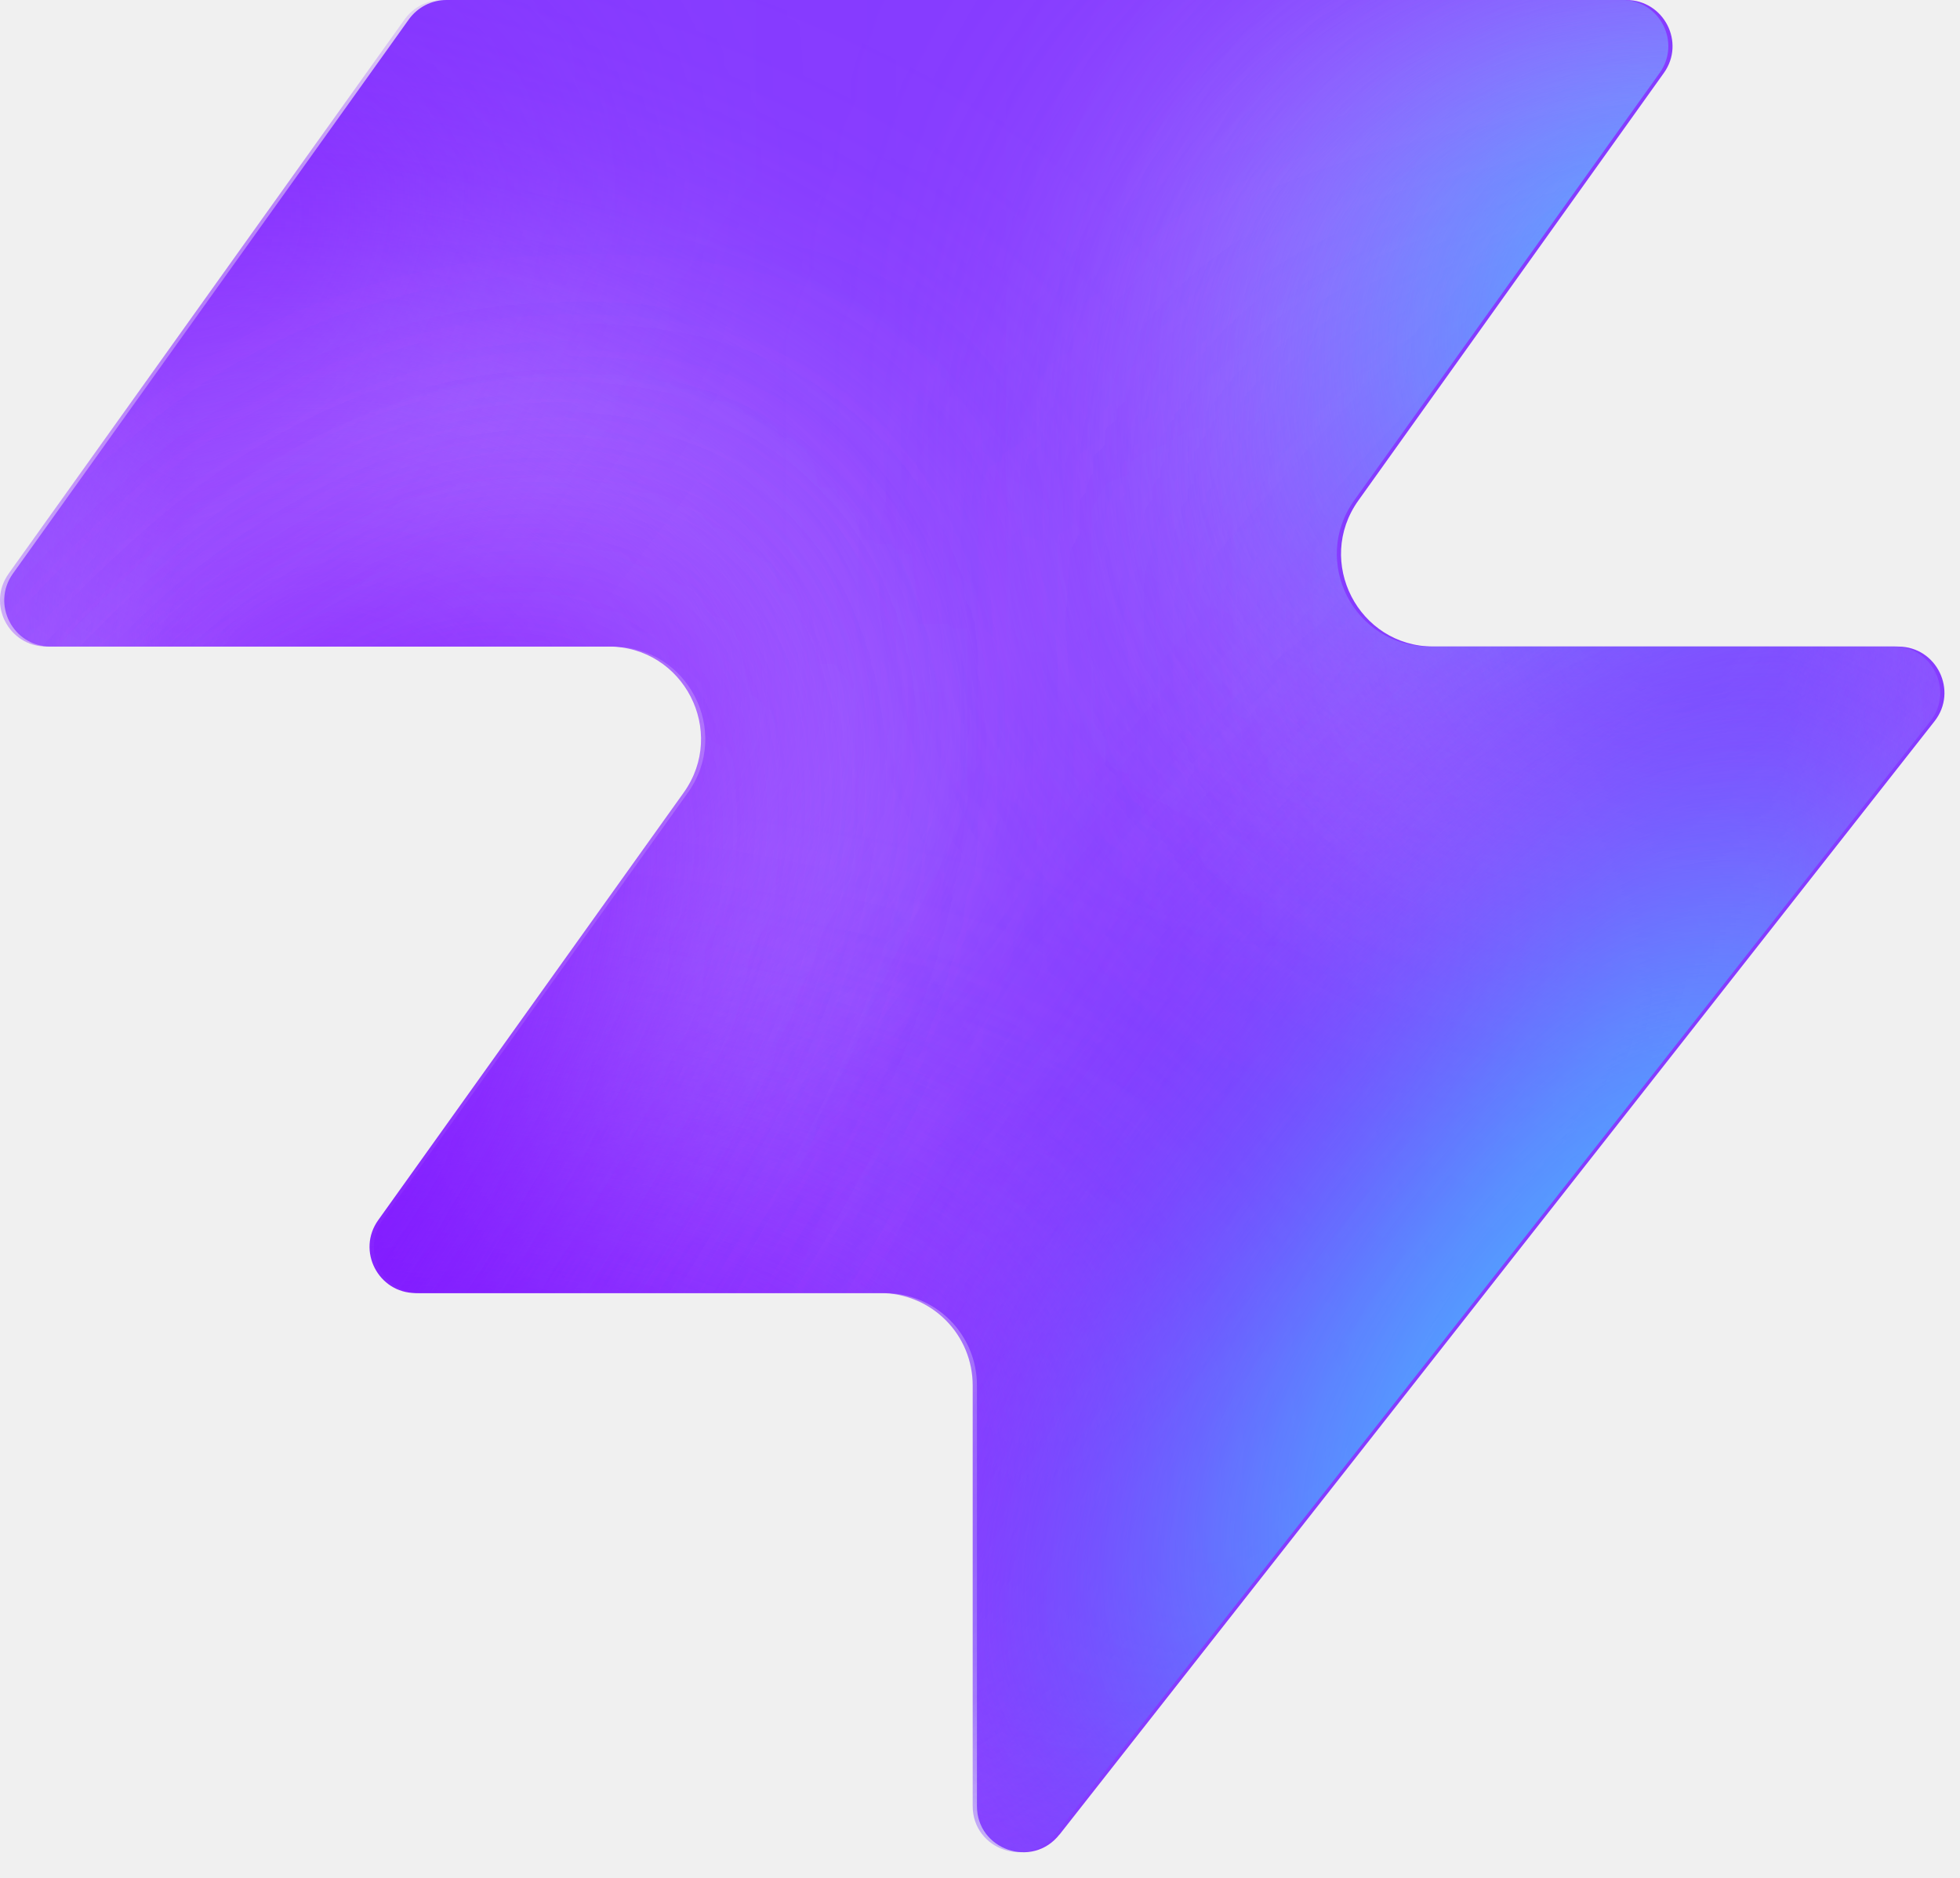
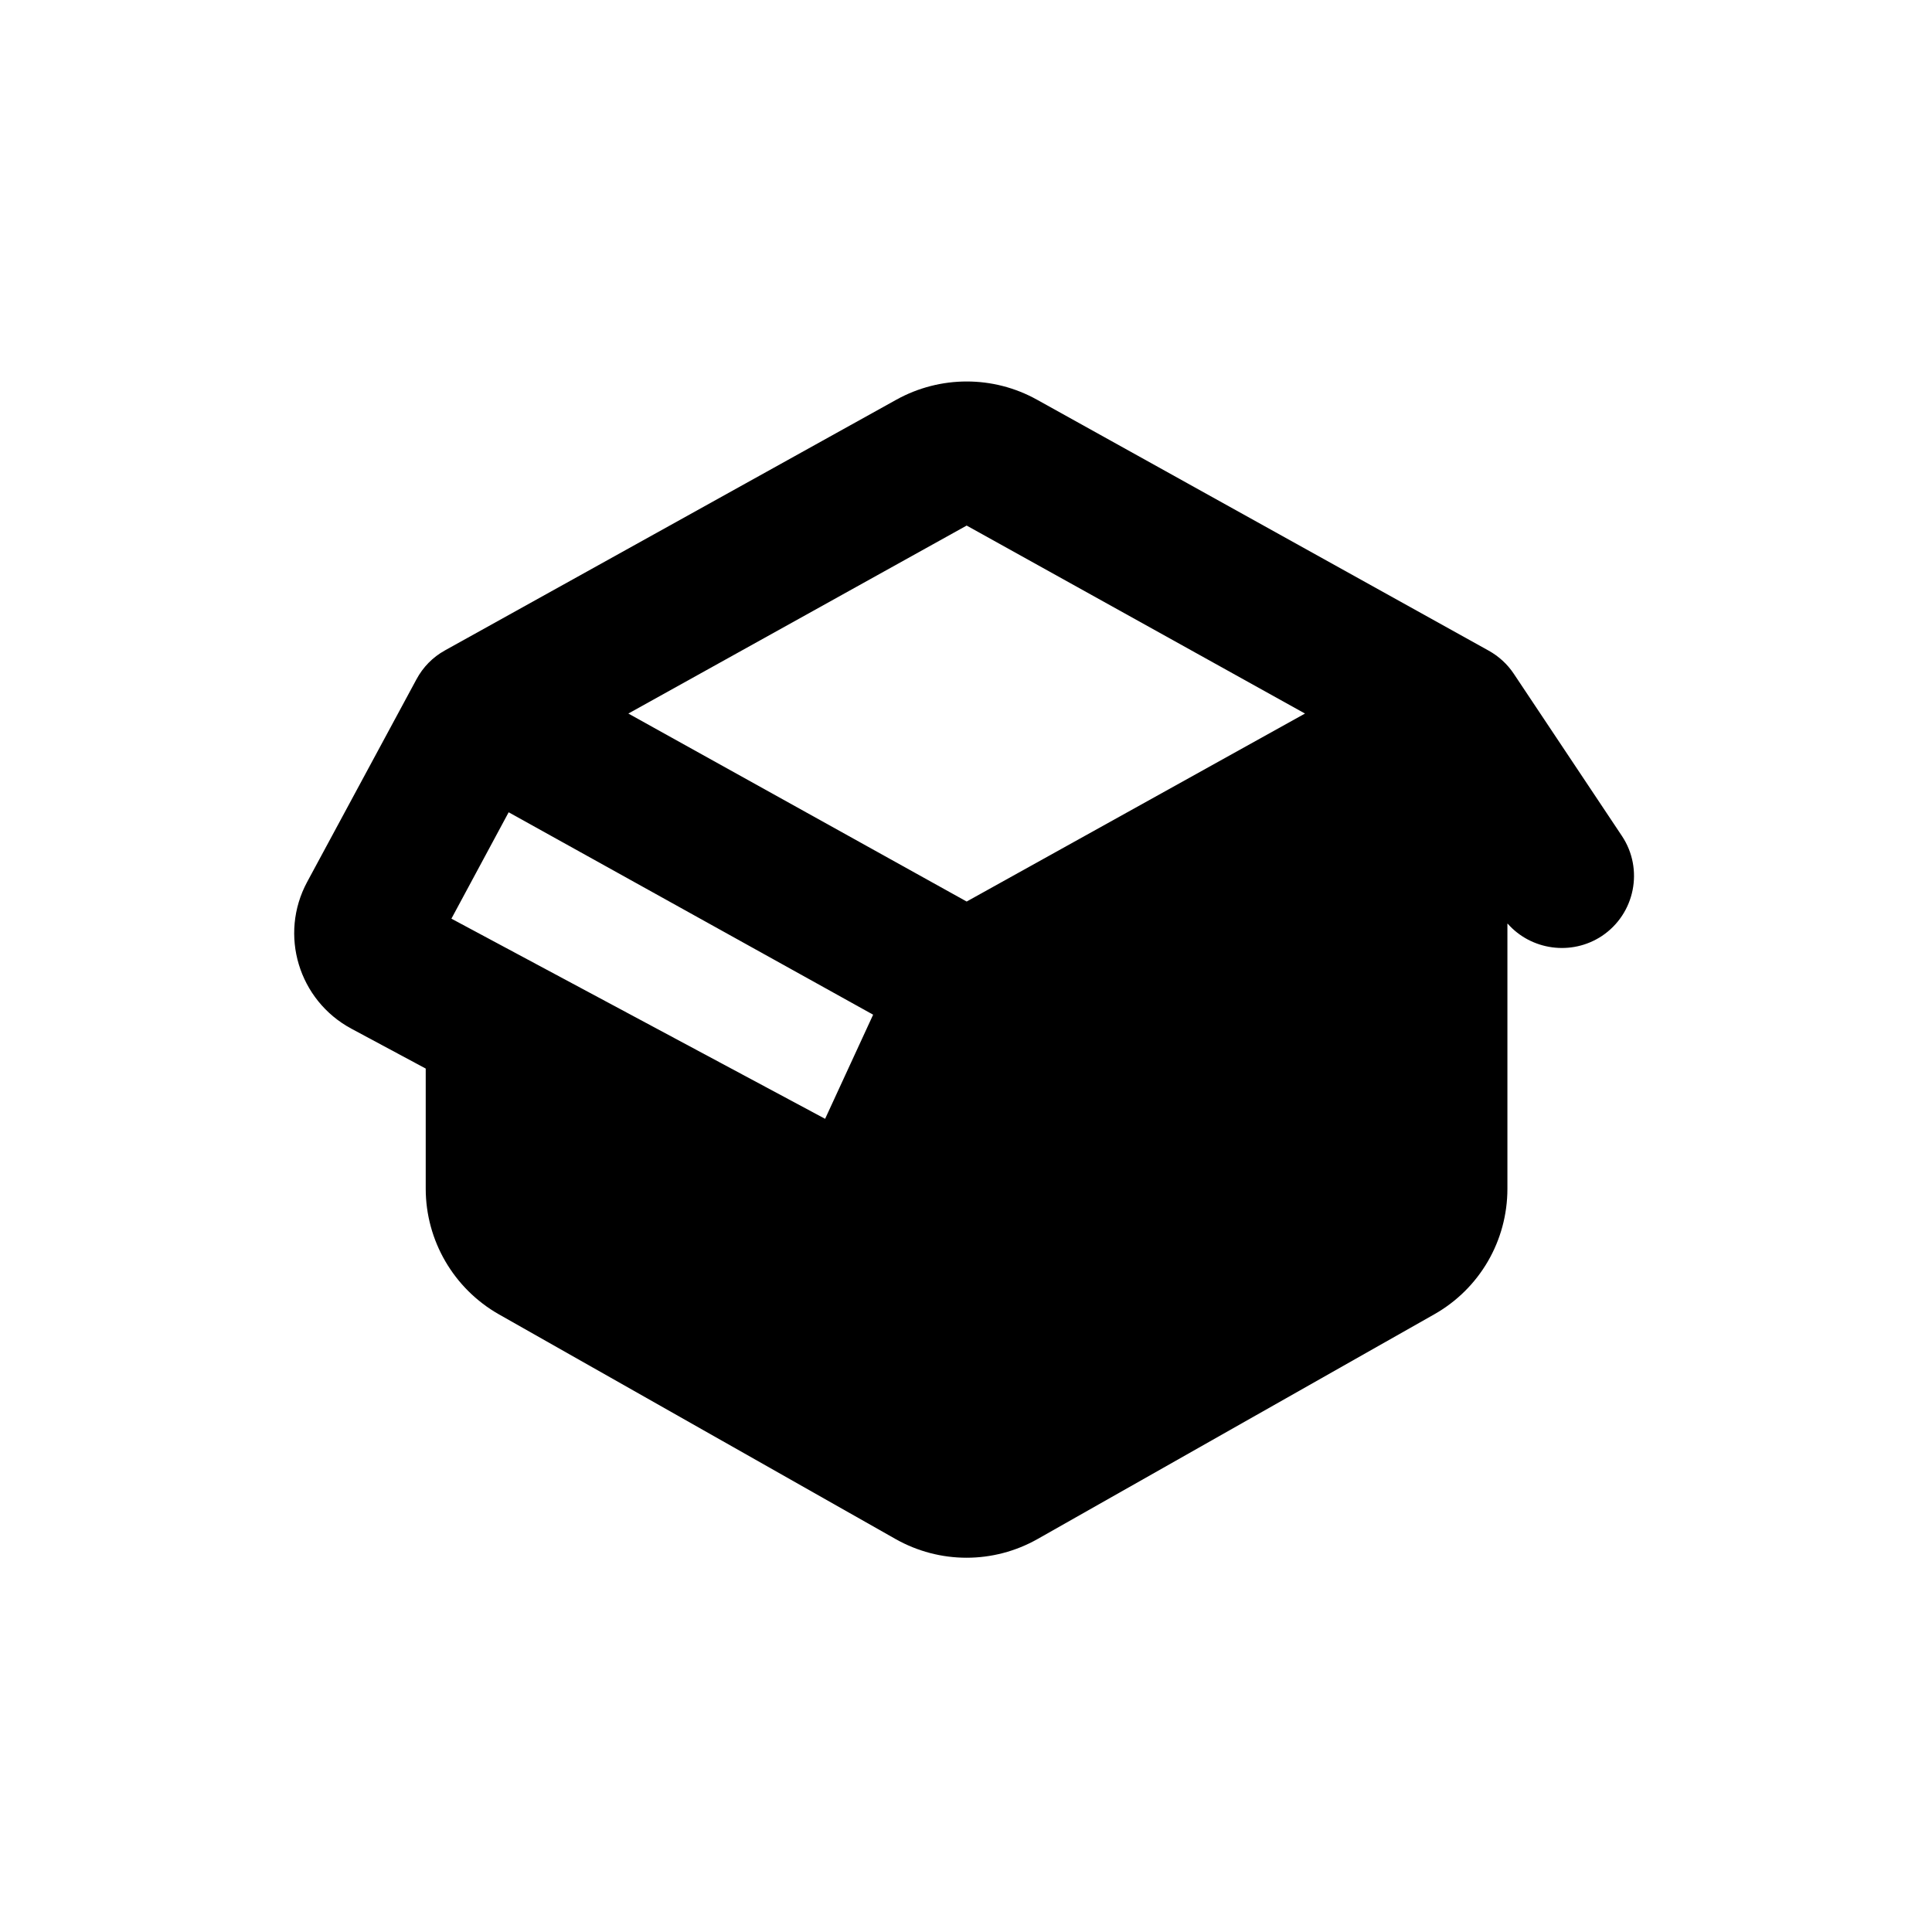
- <svg xmlns="http://www.w3.org/2000/svg" width="48" height="46" fill="none" viewBox="0 0 48 46">
-   <path fill="#863bff" d="M25.946 44.938c-.664.845-2.021.375-2.021-.698V33.937a2.26 2.26 0 0 0-2.262-2.262H10.287c-.92 0-1.456-1.04-.92-1.788l7.48-10.471c1.07-1.497 0-3.578-1.842-3.578H1.237c-.92 0-1.456-1.04-.92-1.788L10.013.474c.214-.297.556-.474.92-.474h28.894c.92 0 1.456 1.04.92 1.788l-7.48 10.471c-1.07 1.498 0 3.579 1.842 3.579h11.377c.943 0 1.473 1.088.89 1.83L25.947 44.94z" style="fill:#863bff;fill:color(display-p3 .525 .23 1);fill-opacity:1" />
-   <mask id="a" width="48" height="46" x="0" y="0" maskUnits="userSpaceOnUse" style="mask-type:alpha">
-     <path fill="#000" d="M25.842 44.938c-.664.844-2.021.375-2.021-.698V33.937a2.26 2.26 0 0 0-2.262-2.262H10.183c-.92 0-1.456-1.04-.92-1.788l7.48-10.471c1.07-1.498 0-3.579-1.842-3.579H1.133c-.92 0-1.456-1.04-.92-1.787L9.91.473c.214-.297.556-.474.92-.474h28.894c.92 0 1.456 1.04.92 1.788l-7.48 10.471c-1.07 1.498 0 3.578 1.842 3.578h11.377c.943 0 1.473 1.088.89 1.832L25.843 44.94z" style="fill:#000;fill-opacity:1" />
-   </mask>
-   <g mask="url(#a)">
-     <g filter="url(#b)">
-       <ellipse cx="5.508" cy="14.704" fill="#ede6ff" rx="5.508" ry="14.704" style="fill:#ede6ff;fill:color(display-p3 .927 .903 1);fill-opacity:1" transform="matrix(.00324 1 1 -.00324 -4.47 31.516)" />
-     </g>
-     <g filter="url(#c)">
-       <ellipse cx="10.399" cy="29.851" fill="#ede6ff" rx="10.399" ry="29.851" style="fill:#ede6ff;fill:color(display-p3 .927 .903 1);fill-opacity:1" transform="matrix(.00324 1 1 -.00324 -39.328 7.883)" />
-     </g>
-     <g filter="url(#d)">
-       <ellipse cx="5.508" cy="30.487" fill="#7e14ff" rx="5.508" ry="30.487" style="fill:#7e14ff;fill:color(display-p3 .492 .077 1);fill-opacity:1" transform="rotate(89.814 -25.913 -14.639)scale(1 -1)" />
-     </g>
-     <g filter="url(#e)">
-       <ellipse cx="5.508" cy="30.599" fill="#7e14ff" rx="5.508" ry="30.599" style="fill:#7e14ff;fill:color(display-p3 .492 .077 1);fill-opacity:1" transform="rotate(89.814 -32.644 -3.334)scale(1 -1)" />
-     </g>
-     <g filter="url(#f)">
-       <ellipse cx="5.508" cy="30.599" fill="#7e14ff" rx="5.508" ry="30.599" style="fill:#7e14ff;fill:color(display-p3 .492 .077 1);fill-opacity:1" transform="matrix(.00324 1 1 -.00324 -34.34 30.47)" />
-     </g>
-     <g filter="url(#g)">
-       <ellipse cx="14.072" cy="22.078" fill="#ede6ff" rx="14.072" ry="22.078" style="fill:#ede6ff;fill:color(display-p3 .927 .903 1);fill-opacity:1" transform="rotate(93.35 24.506 48.493)scale(-1 1)" />
-     </g>
-     <g filter="url(#h)">
-       <ellipse cx="3.47" cy="21.501" fill="#7e14ff" rx="3.47" ry="21.501" style="fill:#7e14ff;fill:color(display-p3 .492 .077 1);fill-opacity:1" transform="rotate(89.009 28.708 47.59)scale(-1 1)" />
-     </g>
-     <g filter="url(#i)">
-       <ellipse cx="3.47" cy="21.501" fill="#7e14ff" rx="3.47" ry="21.501" style="fill:#7e14ff;fill:color(display-p3 .492 .077 1);fill-opacity:1" transform="rotate(89.009 28.708 47.59)scale(-1 1)" />
-     </g>
-     <g filter="url(#j)">
-       <ellipse cx=".387" cy="8.972" fill="#7e14ff" rx="4.407" ry="29.108" style="fill:#7e14ff;fill:color(display-p3 .492 .077 1);fill-opacity:1" transform="rotate(39.51 .387 8.972)" />
-     </g>
-     <g filter="url(#k)">
-       <ellipse cx="47.523" cy="-6.092" fill="#7e14ff" rx="4.407" ry="29.108" style="fill:#7e14ff;fill:color(display-p3 .492 .077 1);fill-opacity:1" transform="rotate(37.892 47.523 -6.092)" />
-     </g>
-     <g filter="url(#l)">
-       <ellipse cx="41.412" cy="6.333" fill="#47bfff" rx="5.971" ry="9.665" style="fill:#47bfff;fill:color(display-p3 .28 .748 1);fill-opacity:1" transform="rotate(37.892 41.412 6.333)" />
-     </g>
-     <g filter="url(#m)">
-       <ellipse cx="-1.879" cy="38.332" fill="#7e14ff" rx="4.407" ry="29.108" style="fill:#7e14ff;fill:color(display-p3 .492 .077 1);fill-opacity:1" transform="rotate(37.892 -1.88 38.332)" />
-     </g>
-     <g filter="url(#n)">
-       <ellipse cx="-1.879" cy="38.332" fill="#7e14ff" rx="4.407" ry="29.108" style="fill:#7e14ff;fill:color(display-p3 .492 .077 1);fill-opacity:1" transform="rotate(37.892 -1.88 38.332)" />
-     </g>
-     <g filter="url(#o)">
-       <ellipse cx="35.651" cy="29.907" fill="#7e14ff" rx="4.407" ry="29.108" style="fill:#7e14ff;fill:color(display-p3 .492 .077 1);fill-opacity:1" transform="rotate(37.892 35.651 29.907)" />
-     </g>
-     <g filter="url(#p)">
-       <ellipse cx="38.418" cy="32.4" fill="#47bfff" rx="5.971" ry="15.297" style="fill:#47bfff;fill:color(display-p3 .28 .748 1);fill-opacity:1" transform="rotate(37.892 38.418 32.4)" />
-     </g>
-   </g>
-   <defs>
-     <filter id="b" width="60.045" height="41.654" x="-19.77" y="16.149" color-interpolation-filters="sRGB" filterUnits="userSpaceOnUse">
-       <feFlood flood-opacity="0" result="BackgroundImageFix" />
-       <feBlend in="SourceGraphic" in2="BackgroundImageFix" result="shape" />
-       <feGaussianBlur result="effect1_foregroundBlur_2002_17158" stdDeviation="7.659" />
-     </filter>
-     <filter id="c" width="90.34" height="51.437" x="-54.613" y="-7.533" color-interpolation-filters="sRGB" filterUnits="userSpaceOnUse">
-       <feFlood flood-opacity="0" result="BackgroundImageFix" />
-       <feBlend in="SourceGraphic" in2="BackgroundImageFix" result="shape" />
-       <feGaussianBlur result="effect1_foregroundBlur_2002_17158" stdDeviation="7.659" />
-     </filter>
-     <filter id="d" width="79.355" height="29.4" x="-49.64" y="2.03" color-interpolation-filters="sRGB" filterUnits="userSpaceOnUse">
-       <feFlood flood-opacity="0" result="BackgroundImageFix" />
-       <feBlend in="SourceGraphic" in2="BackgroundImageFix" result="shape" />
-       <feGaussianBlur result="effect1_foregroundBlur_2002_17158" stdDeviation="4.596" />
-     </filter>
-     <filter id="e" width="79.579" height="29.4" x="-45.045" y="20.029" color-interpolation-filters="sRGB" filterUnits="userSpaceOnUse">
-       <feFlood flood-opacity="0" result="BackgroundImageFix" />
-       <feBlend in="SourceGraphic" in2="BackgroundImageFix" result="shape" />
-       <feGaussianBlur result="effect1_foregroundBlur_2002_17158" stdDeviation="4.596" />
-     </filter>
-     <filter id="f" width="79.579" height="29.4" x="-43.513" y="21.178" color-interpolation-filters="sRGB" filterUnits="userSpaceOnUse">
-       <feFlood flood-opacity="0" result="BackgroundImageFix" />
-       <feBlend in="SourceGraphic" in2="BackgroundImageFix" result="shape" />
-       <feGaussianBlur result="effect1_foregroundBlur_2002_17158" stdDeviation="4.596" />
-     </filter>
-     <filter id="g" width="74.749" height="58.852" x="15.756" y="-17.901" color-interpolation-filters="sRGB" filterUnits="userSpaceOnUse">
-       <feFlood flood-opacity="0" result="BackgroundImageFix" />
-       <feBlend in="SourceGraphic" in2="BackgroundImageFix" result="shape" />
-       <feGaussianBlur result="effect1_foregroundBlur_2002_17158" stdDeviation="7.659" />
-     </filter>
-     <filter id="h" width="61.377" height="25.362" x="23.548" y="2.284" color-interpolation-filters="sRGB" filterUnits="userSpaceOnUse">
-       <feFlood flood-opacity="0" result="BackgroundImageFix" />
-       <feBlend in="SourceGraphic" in2="BackgroundImageFix" result="shape" />
-       <feGaussianBlur result="effect1_foregroundBlur_2002_17158" stdDeviation="4.596" />
-     </filter>
-     <filter id="i" width="61.377" height="25.362" x="23.548" y="2.284" color-interpolation-filters="sRGB" filterUnits="userSpaceOnUse">
-       <feFlood flood-opacity="0" result="BackgroundImageFix" />
-       <feBlend in="SourceGraphic" in2="BackgroundImageFix" result="shape" />
-       <feGaussianBlur result="effect1_foregroundBlur_2002_17158" stdDeviation="4.596" />
-     </filter>
-     <filter id="j" width="56.045" height="63.649" x="-27.636" y="-22.853" color-interpolation-filters="sRGB" filterUnits="userSpaceOnUse">
-       <feFlood flood-opacity="0" result="BackgroundImageFix" />
-       <feBlend in="SourceGraphic" in2="BackgroundImageFix" result="shape" />
-       <feGaussianBlur result="effect1_foregroundBlur_2002_17158" stdDeviation="4.596" />
-     </filter>
-     <filter id="k" width="54.814" height="64.646" x="20.116" y="-38.415" color-interpolation-filters="sRGB" filterUnits="userSpaceOnUse">
-       <feFlood flood-opacity="0" result="BackgroundImageFix" />
-       <feBlend in="SourceGraphic" in2="BackgroundImageFix" result="shape" />
-       <feGaussianBlur result="effect1_foregroundBlur_2002_17158" stdDeviation="4.596" />
-     </filter>
-     <filter id="l" width="33.541" height="35.313" x="24.641" y="-11.323" color-interpolation-filters="sRGB" filterUnits="userSpaceOnUse">
-       <feFlood flood-opacity="0" result="BackgroundImageFix" />
-       <feBlend in="SourceGraphic" in2="BackgroundImageFix" result="shape" />
-       <feGaussianBlur result="effect1_foregroundBlur_2002_17158" stdDeviation="4.596" />
-     </filter>
-     <filter id="m" width="54.814" height="64.646" x="-29.286" y="6.009" color-interpolation-filters="sRGB" filterUnits="userSpaceOnUse">
-       <feFlood flood-opacity="0" result="BackgroundImageFix" />
-       <feBlend in="SourceGraphic" in2="BackgroundImageFix" result="shape" />
-       <feGaussianBlur result="effect1_foregroundBlur_2002_17158" stdDeviation="4.596" />
-     </filter>
-     <filter id="n" width="54.814" height="64.646" x="-29.286" y="6.009" color-interpolation-filters="sRGB" filterUnits="userSpaceOnUse">
-       <feFlood flood-opacity="0" result="BackgroundImageFix" />
-       <feBlend in="SourceGraphic" in2="BackgroundImageFix" result="shape" />
-       <feGaussianBlur result="effect1_foregroundBlur_2002_17158" stdDeviation="4.596" />
-     </filter>
-     <filter id="o" width="54.814" height="64.646" x="8.244" y="-2.416" color-interpolation-filters="sRGB" filterUnits="userSpaceOnUse">
-       <feFlood flood-opacity="0" result="BackgroundImageFix" />
-       <feBlend in="SourceGraphic" in2="BackgroundImageFix" result="shape" />
-       <feGaussianBlur result="effect1_foregroundBlur_2002_17158" stdDeviation="4.596" />
-     </filter>
-     <filter id="p" width="39.409" height="43.623" x="18.713" y="10.588" color-interpolation-filters="sRGB" filterUnits="userSpaceOnUse">
-       <feFlood flood-opacity="0" result="BackgroundImageFix" />
-       <feBlend in="SourceGraphic" in2="BackgroundImageFix" result="shape" />
-       <feGaussianBlur result="effect1_foregroundBlur_2002_17158" stdDeviation="4.596" />
-     </filter>
-   </defs>
+ <svg xmlns="http://www.w3.org/2000/svg" width="150" height="150" viewBox="0 0 150 150" fill="none">
+   <rect width="150" height="150" fill="white" />
+   <path d="M117.052 71.71C118.872 73.775 122.005 74.23 124.367 72.672C126.94 70.957 127.64 67.475 125.925 64.903L117.525 52.303C117.035 51.568 116.37 50.955 115.582 50.517L80.495 31.023C77.118 29.15 73.005 29.15 69.61 31.023L34.54 50.5C33.595 51.025 32.843 51.795 32.335 52.74L23.848 68.472C21.642 72.567 23.183 77.66 27.277 79.865L33.053 82.963V92.29C33.053 96.315 35.222 100.043 38.722 102.038L69.522 119.485C72.953 121.428 77.135 121.428 80.565 119.485L111.365 102.038C114.882 100.043 117.035 96.332 117.035 92.29V71.728L117.052 71.71ZM75.052 69.995L48.785 55.4L75.052 40.805L101.32 55.4L75.052 69.995ZM67.79 78.78L64.062 86.865L35.047 71.325L39.492 63.065L67.79 78.78Z" fill="black" />
</svg>
